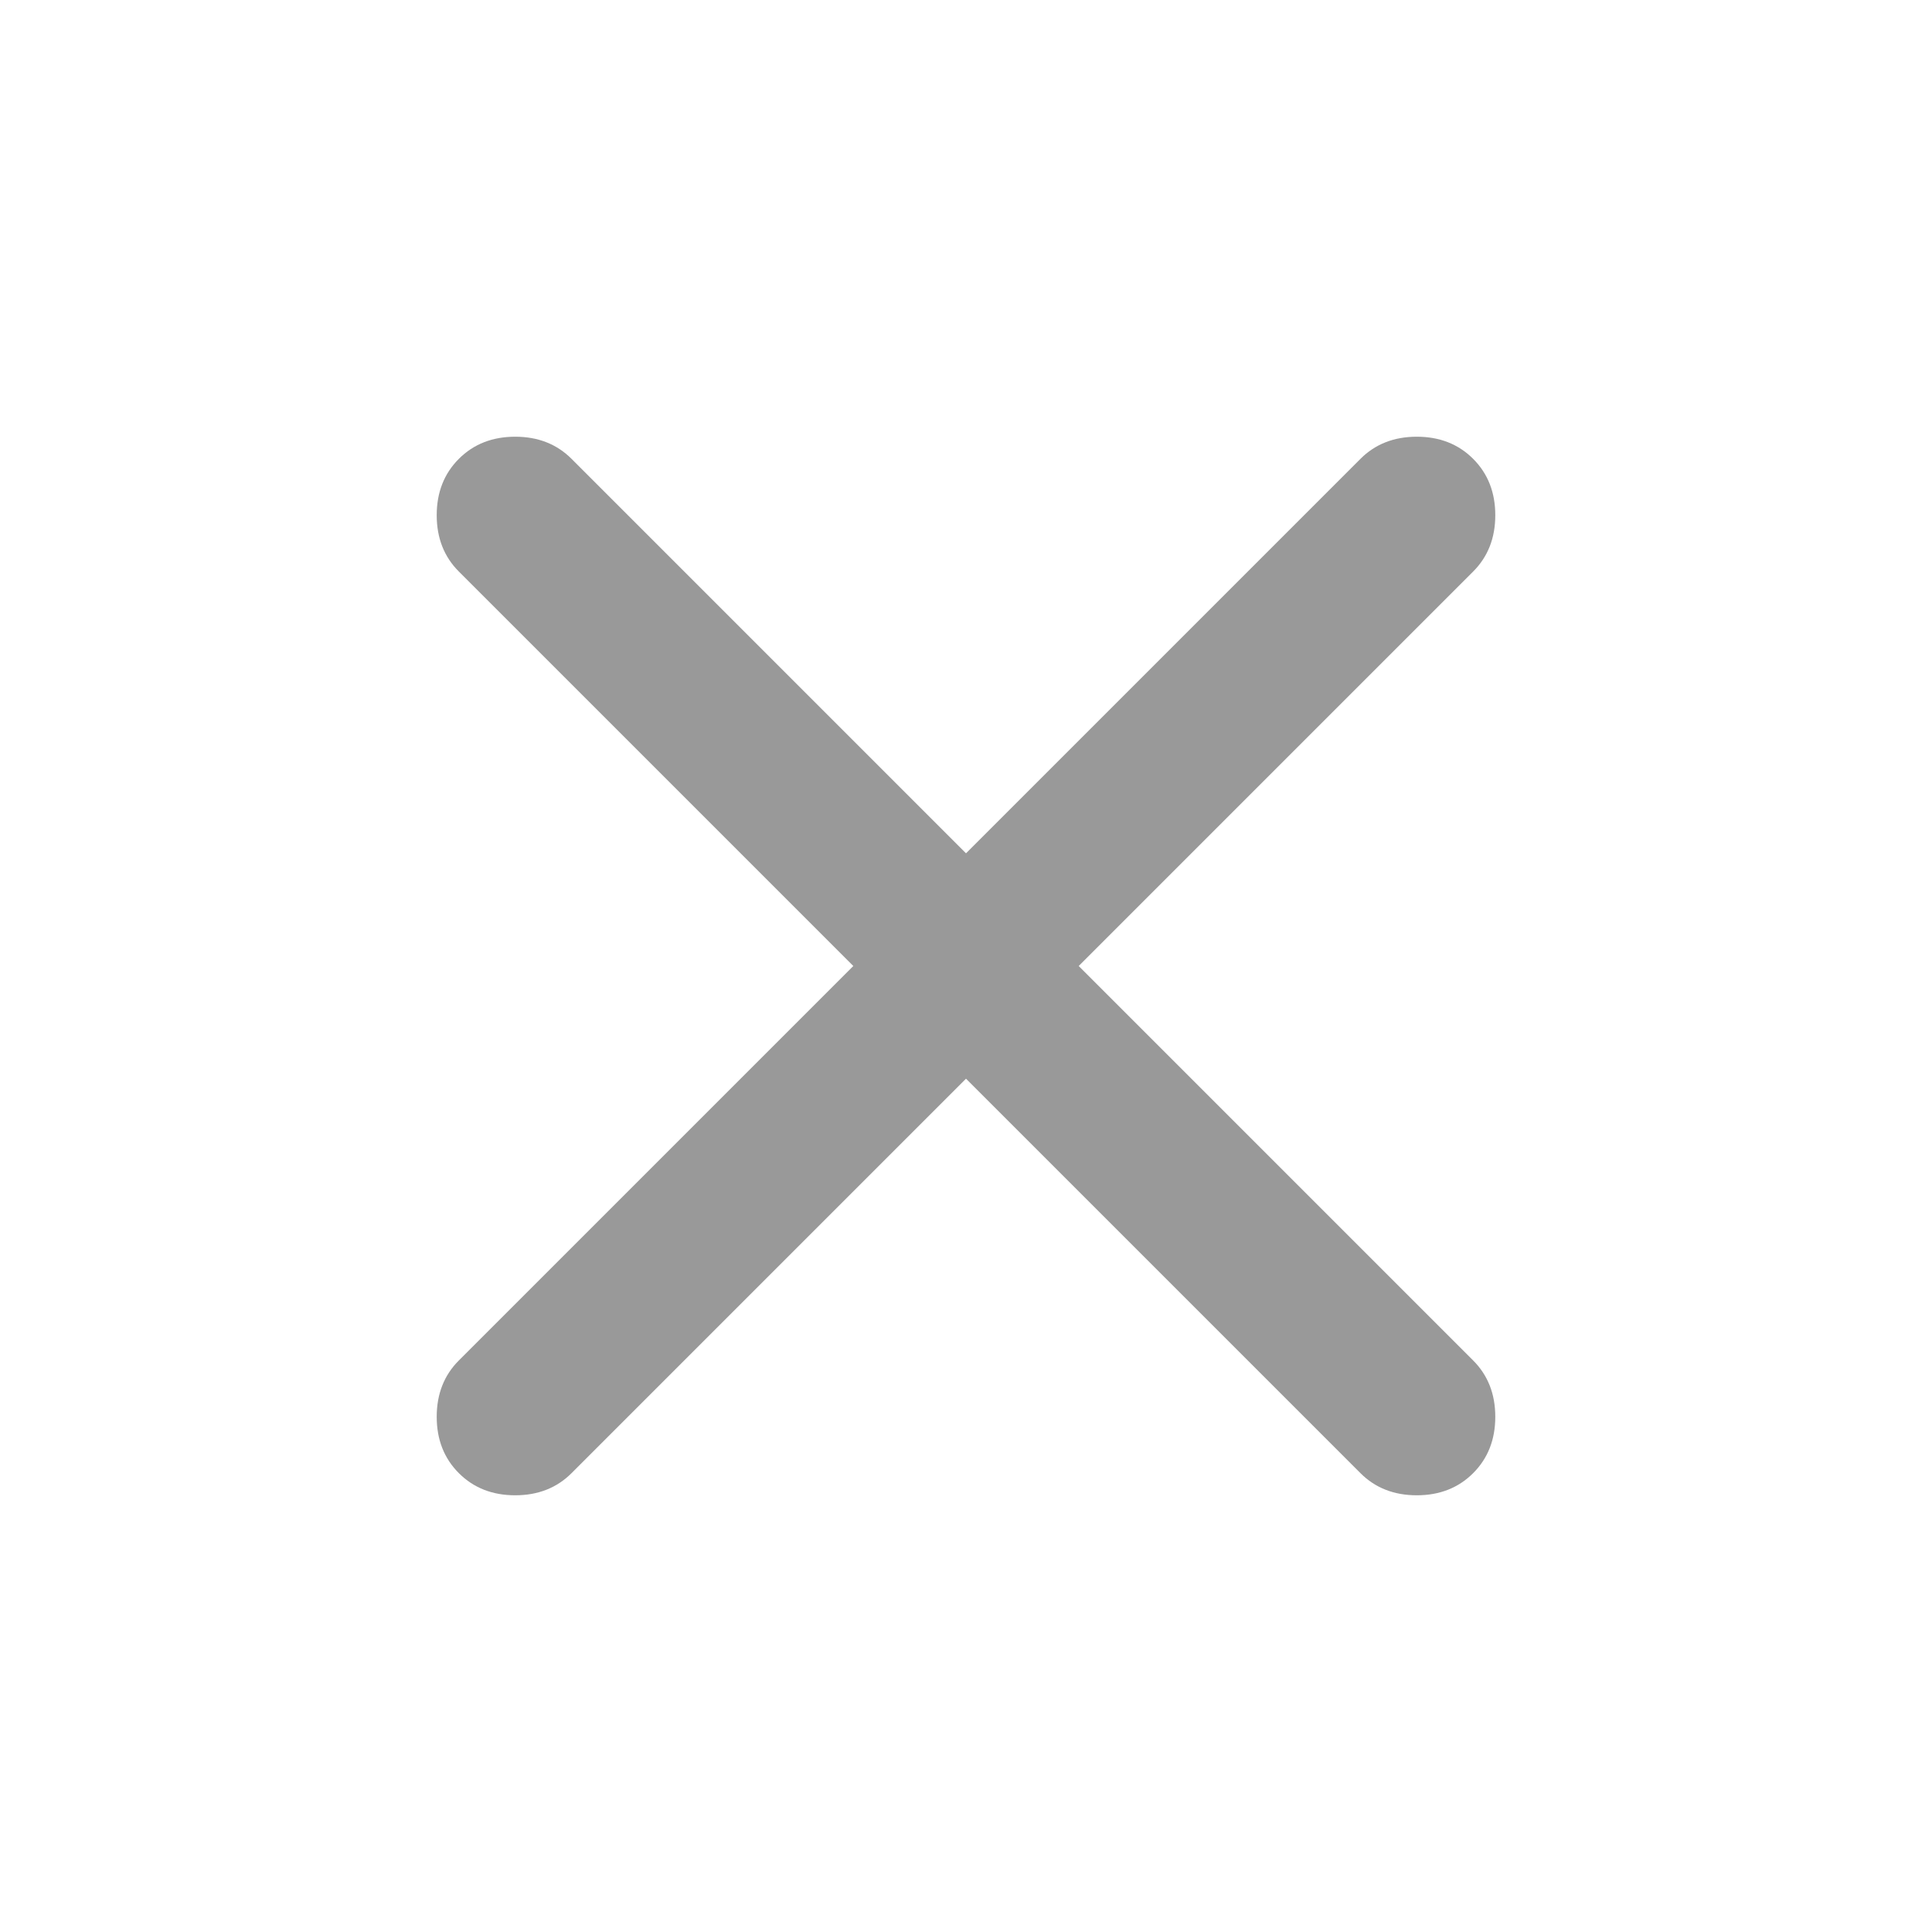
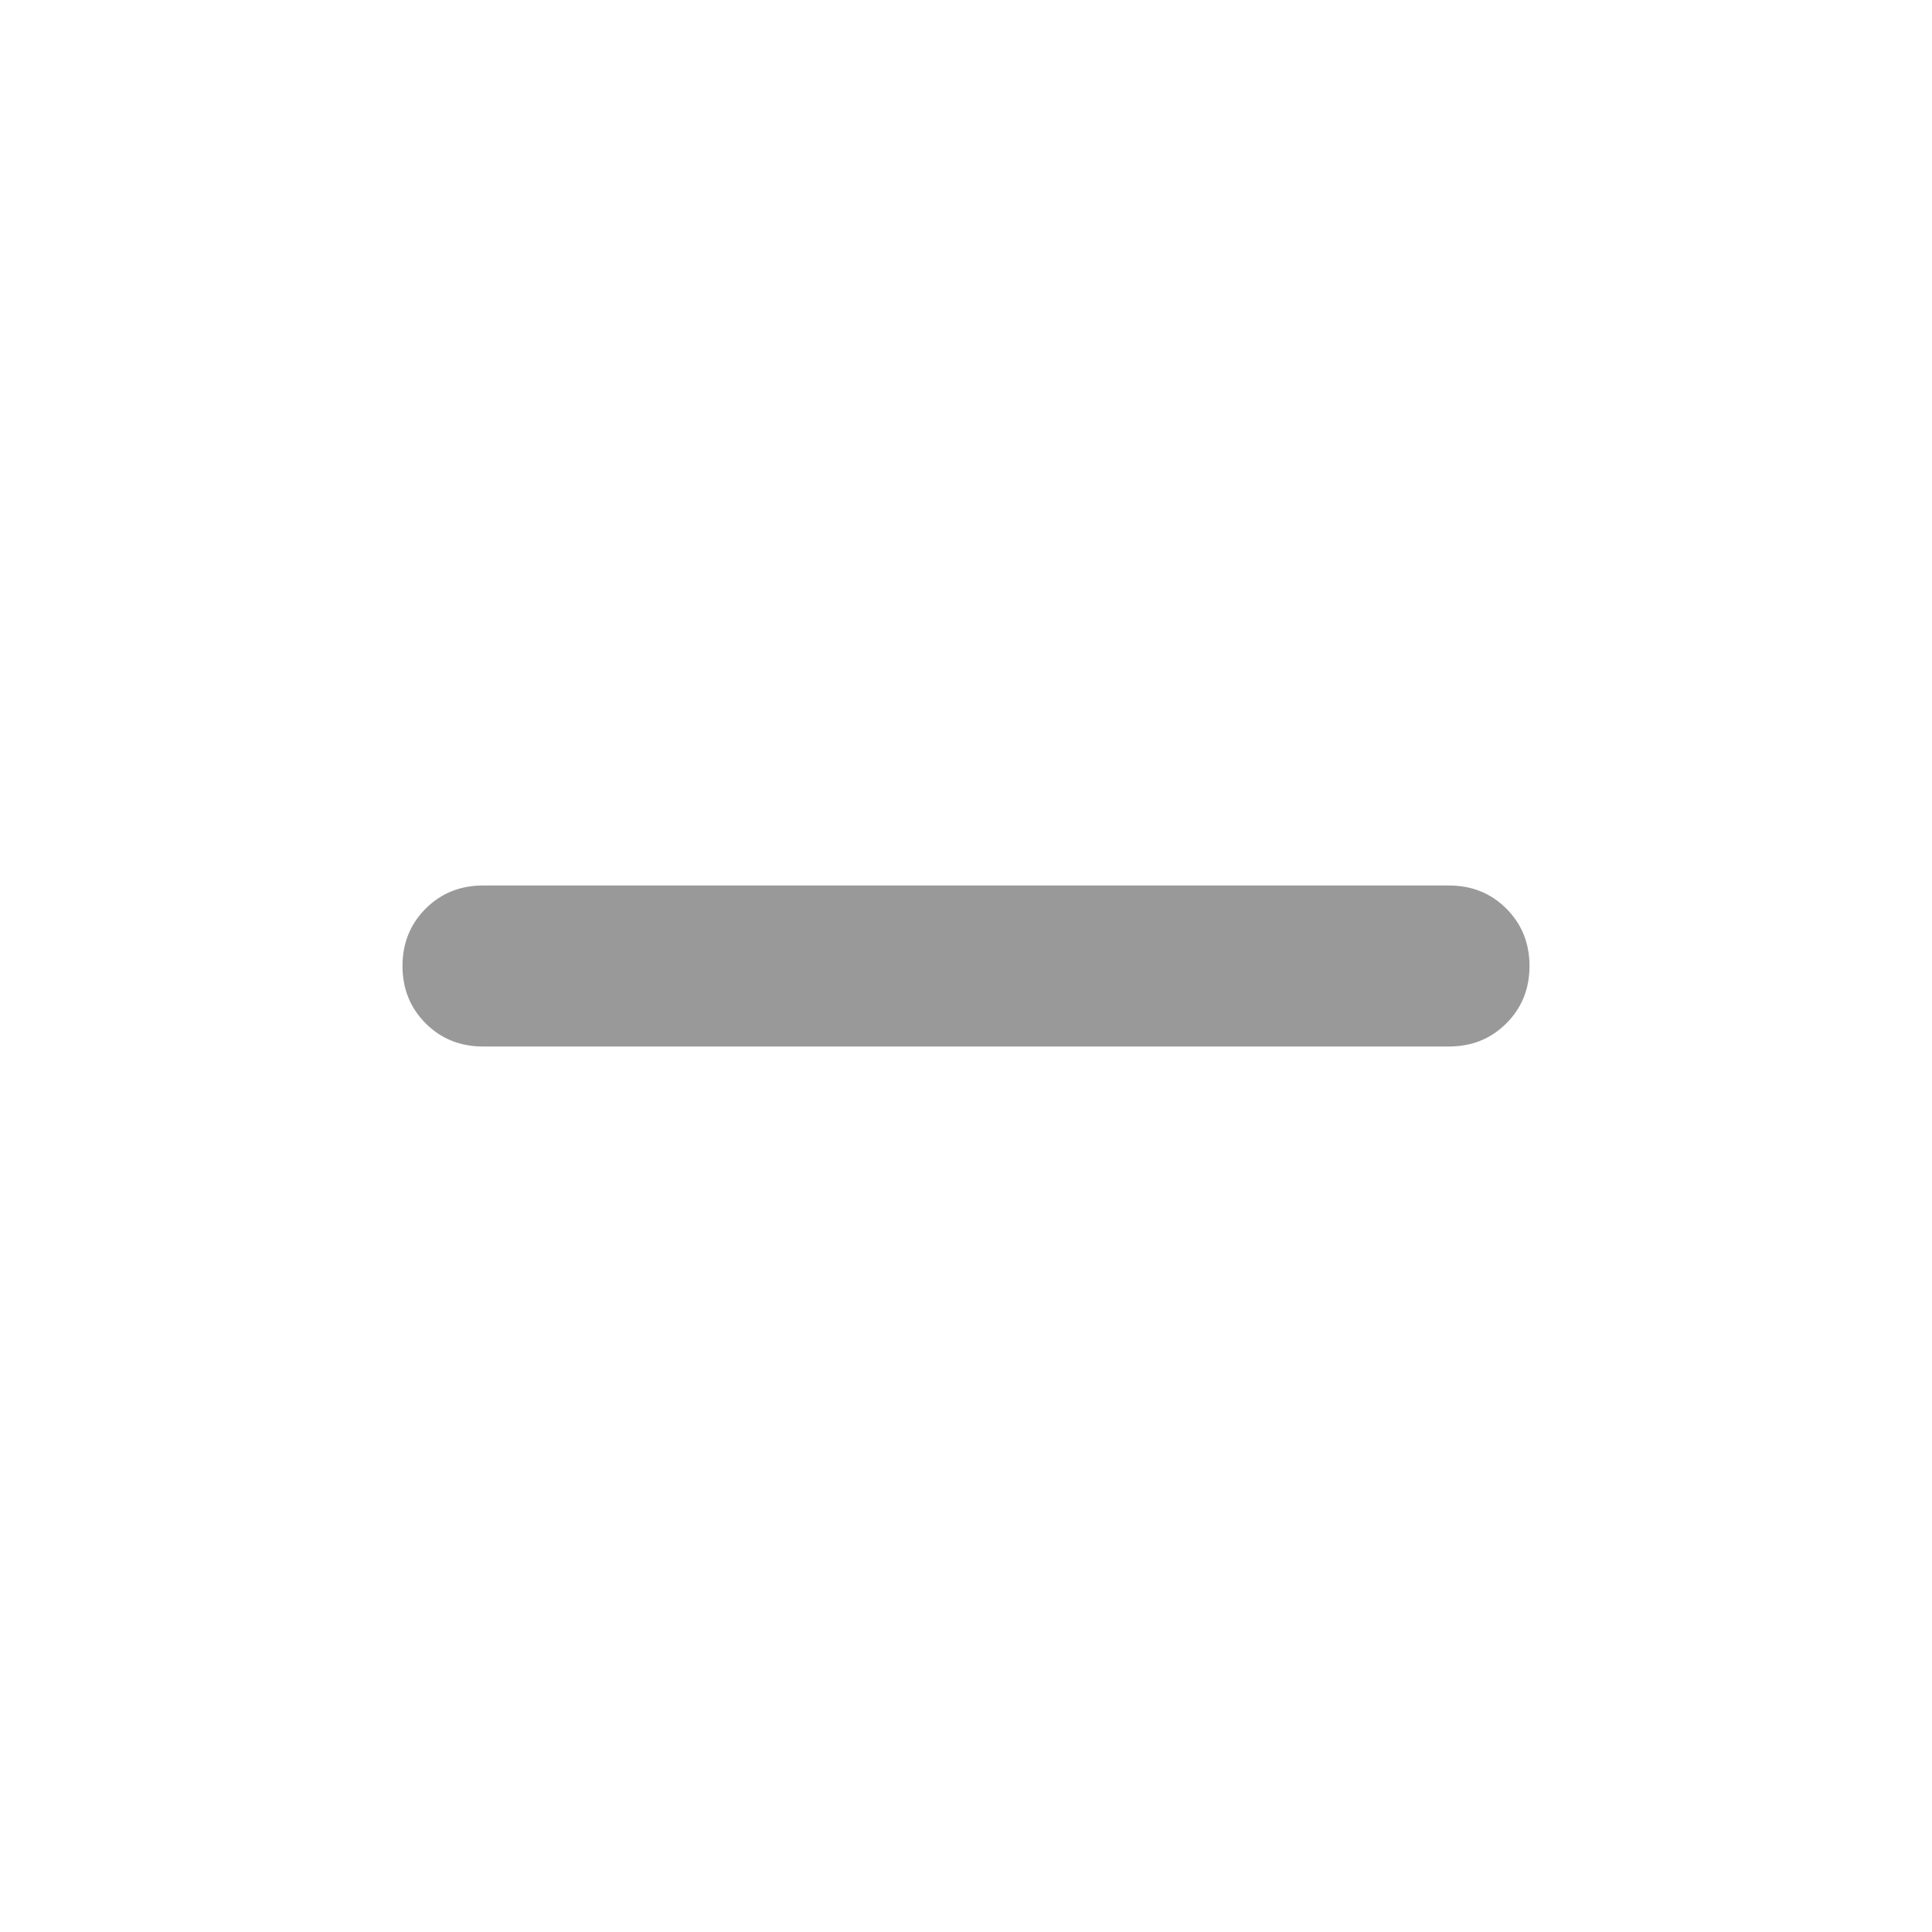
<svg xmlns="http://www.w3.org/2000/svg" height="24px" viewBox="0 -960 960 960" width="24px" fill="#999999">
-   <path d="M480-424 284-228q-11 11-28 11t-28-11q-11-11-11-28t11-28l196-196-196-196q-11-11-11-28t11-28q11-11 28-11t28 11l196 196 196-196q11-11 28-11t28 11q11 11 11 28t-11 28L536-480l196 196q11 11 11 28t-11 28q-11 11-28 11t-28-11L480-424Z" />
+   <path d="M240-440q-17 0-28.5-11.5T200-480q0-17 11.5-28.5T240-520h480q17 0 28.5 11.5T760-480q0 17-11.5 28.5T720-440H240Z" />
</svg>
